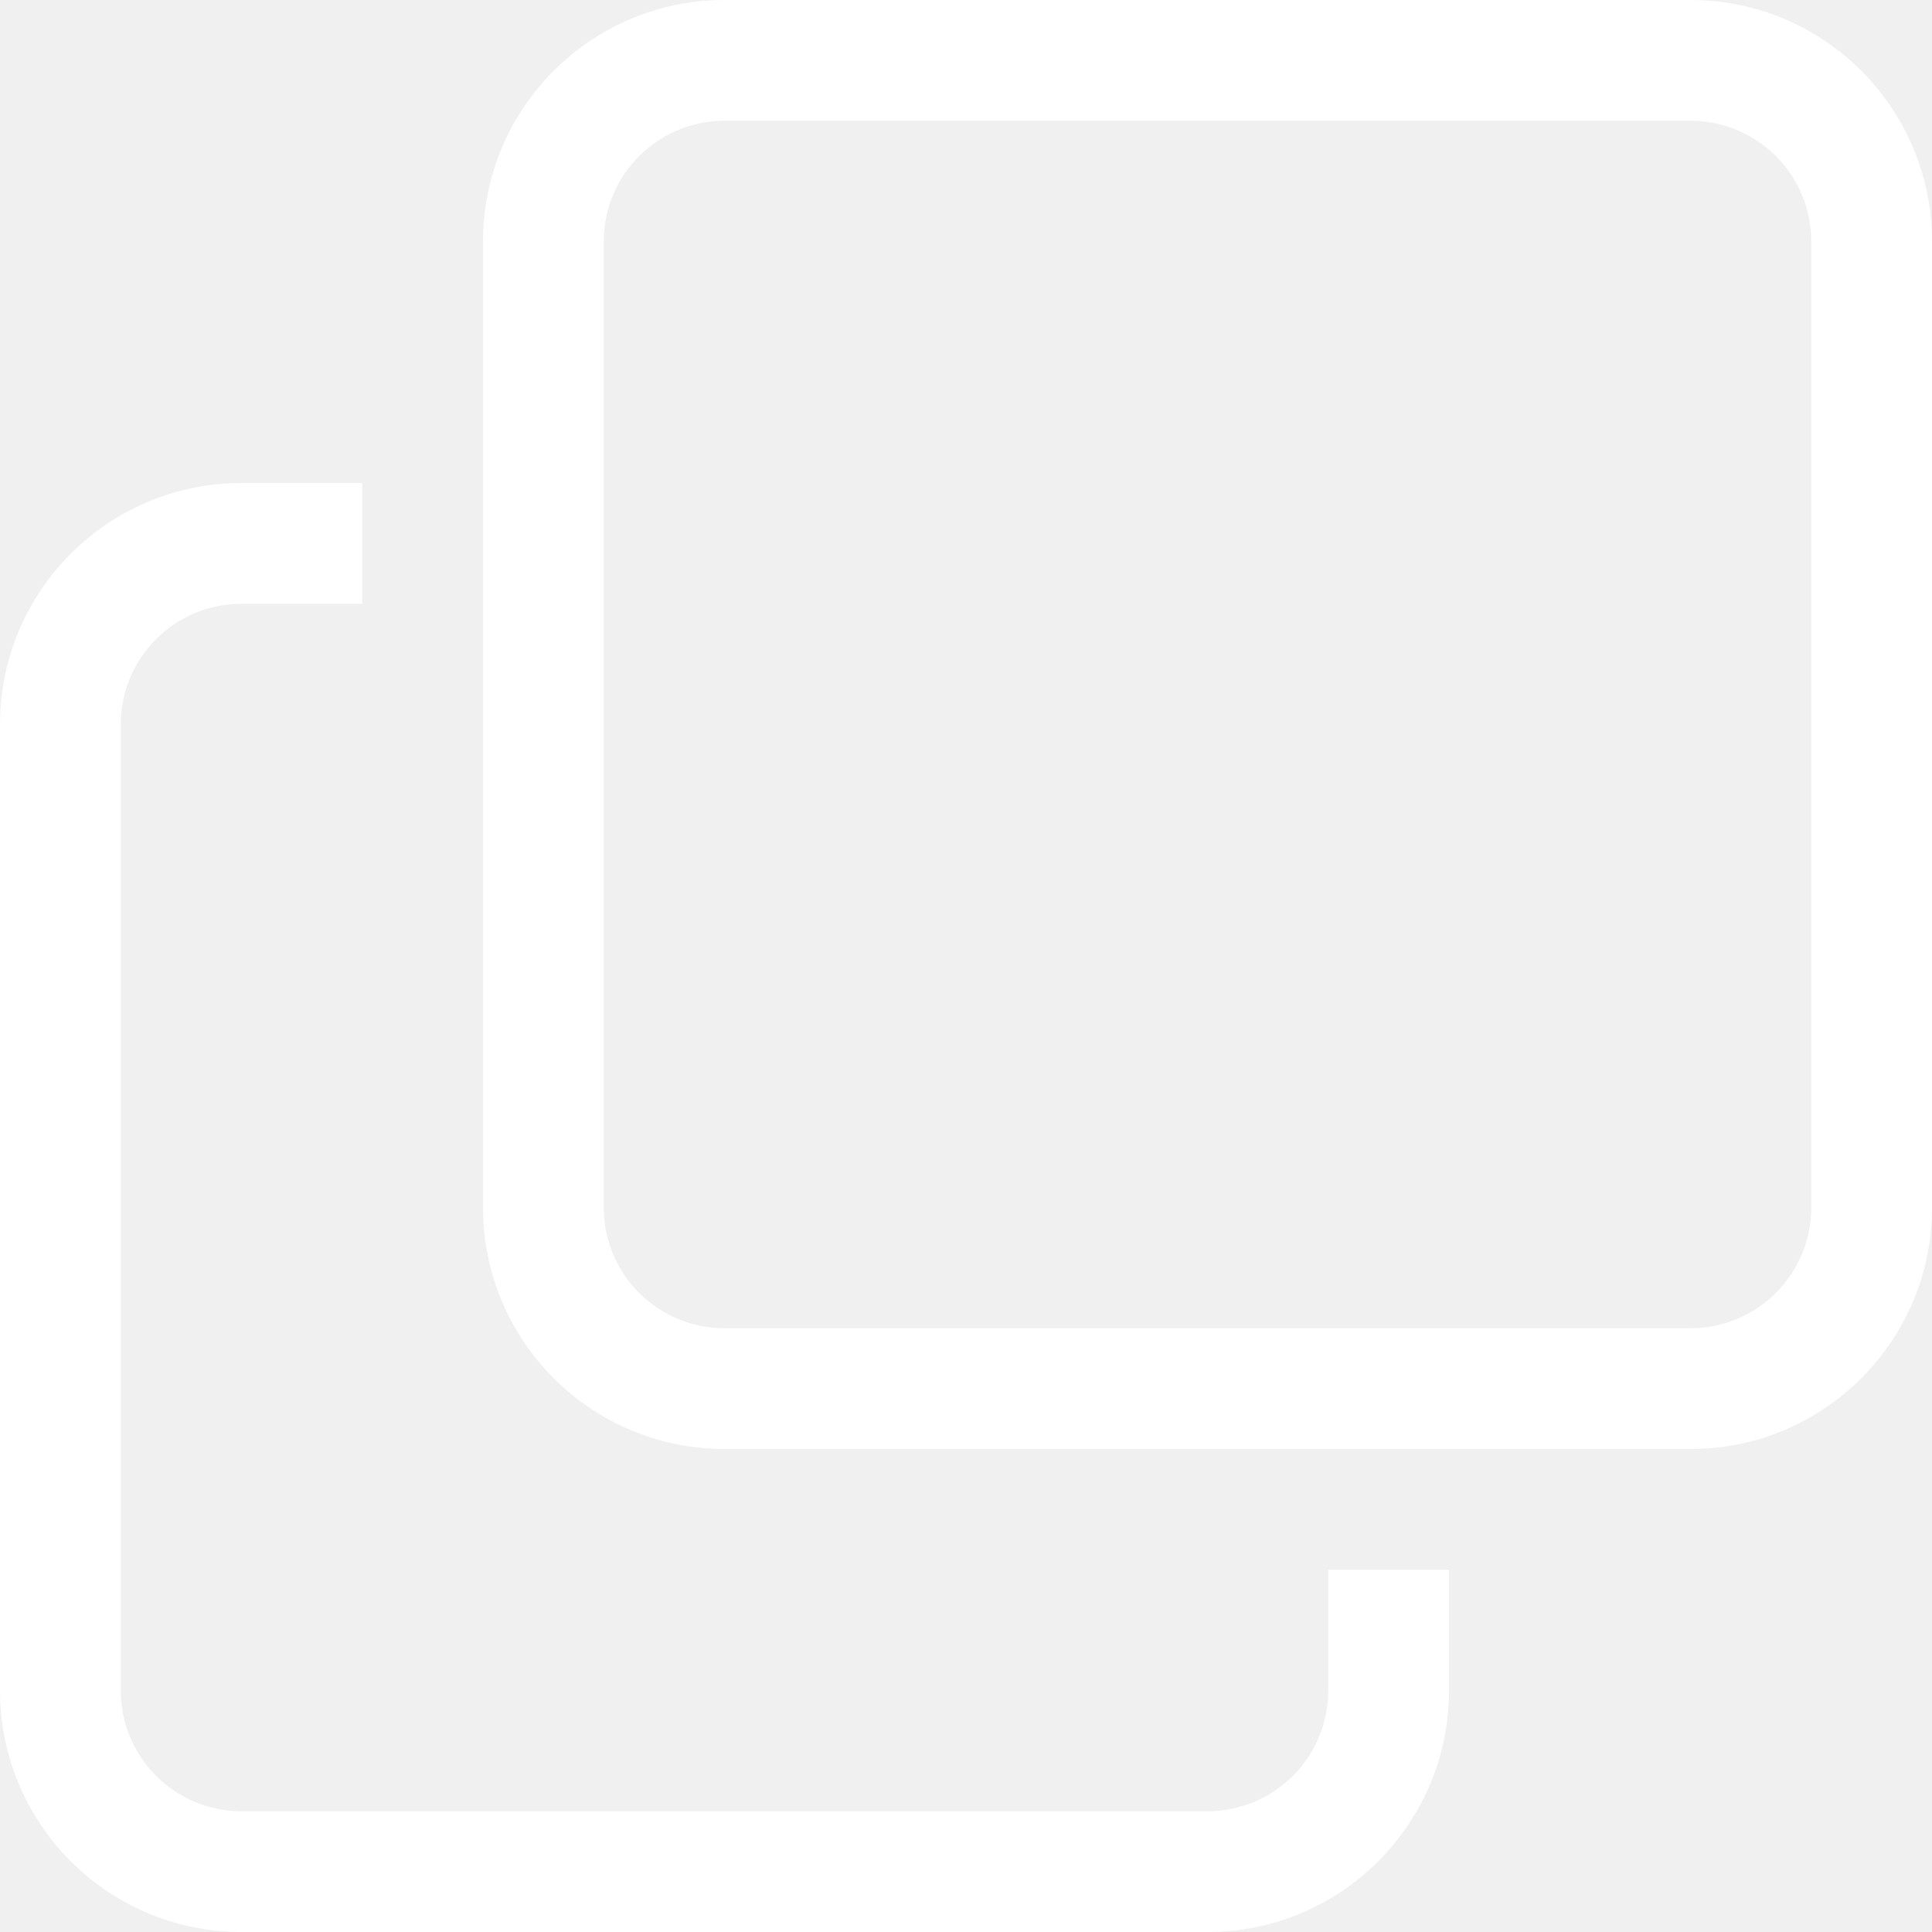
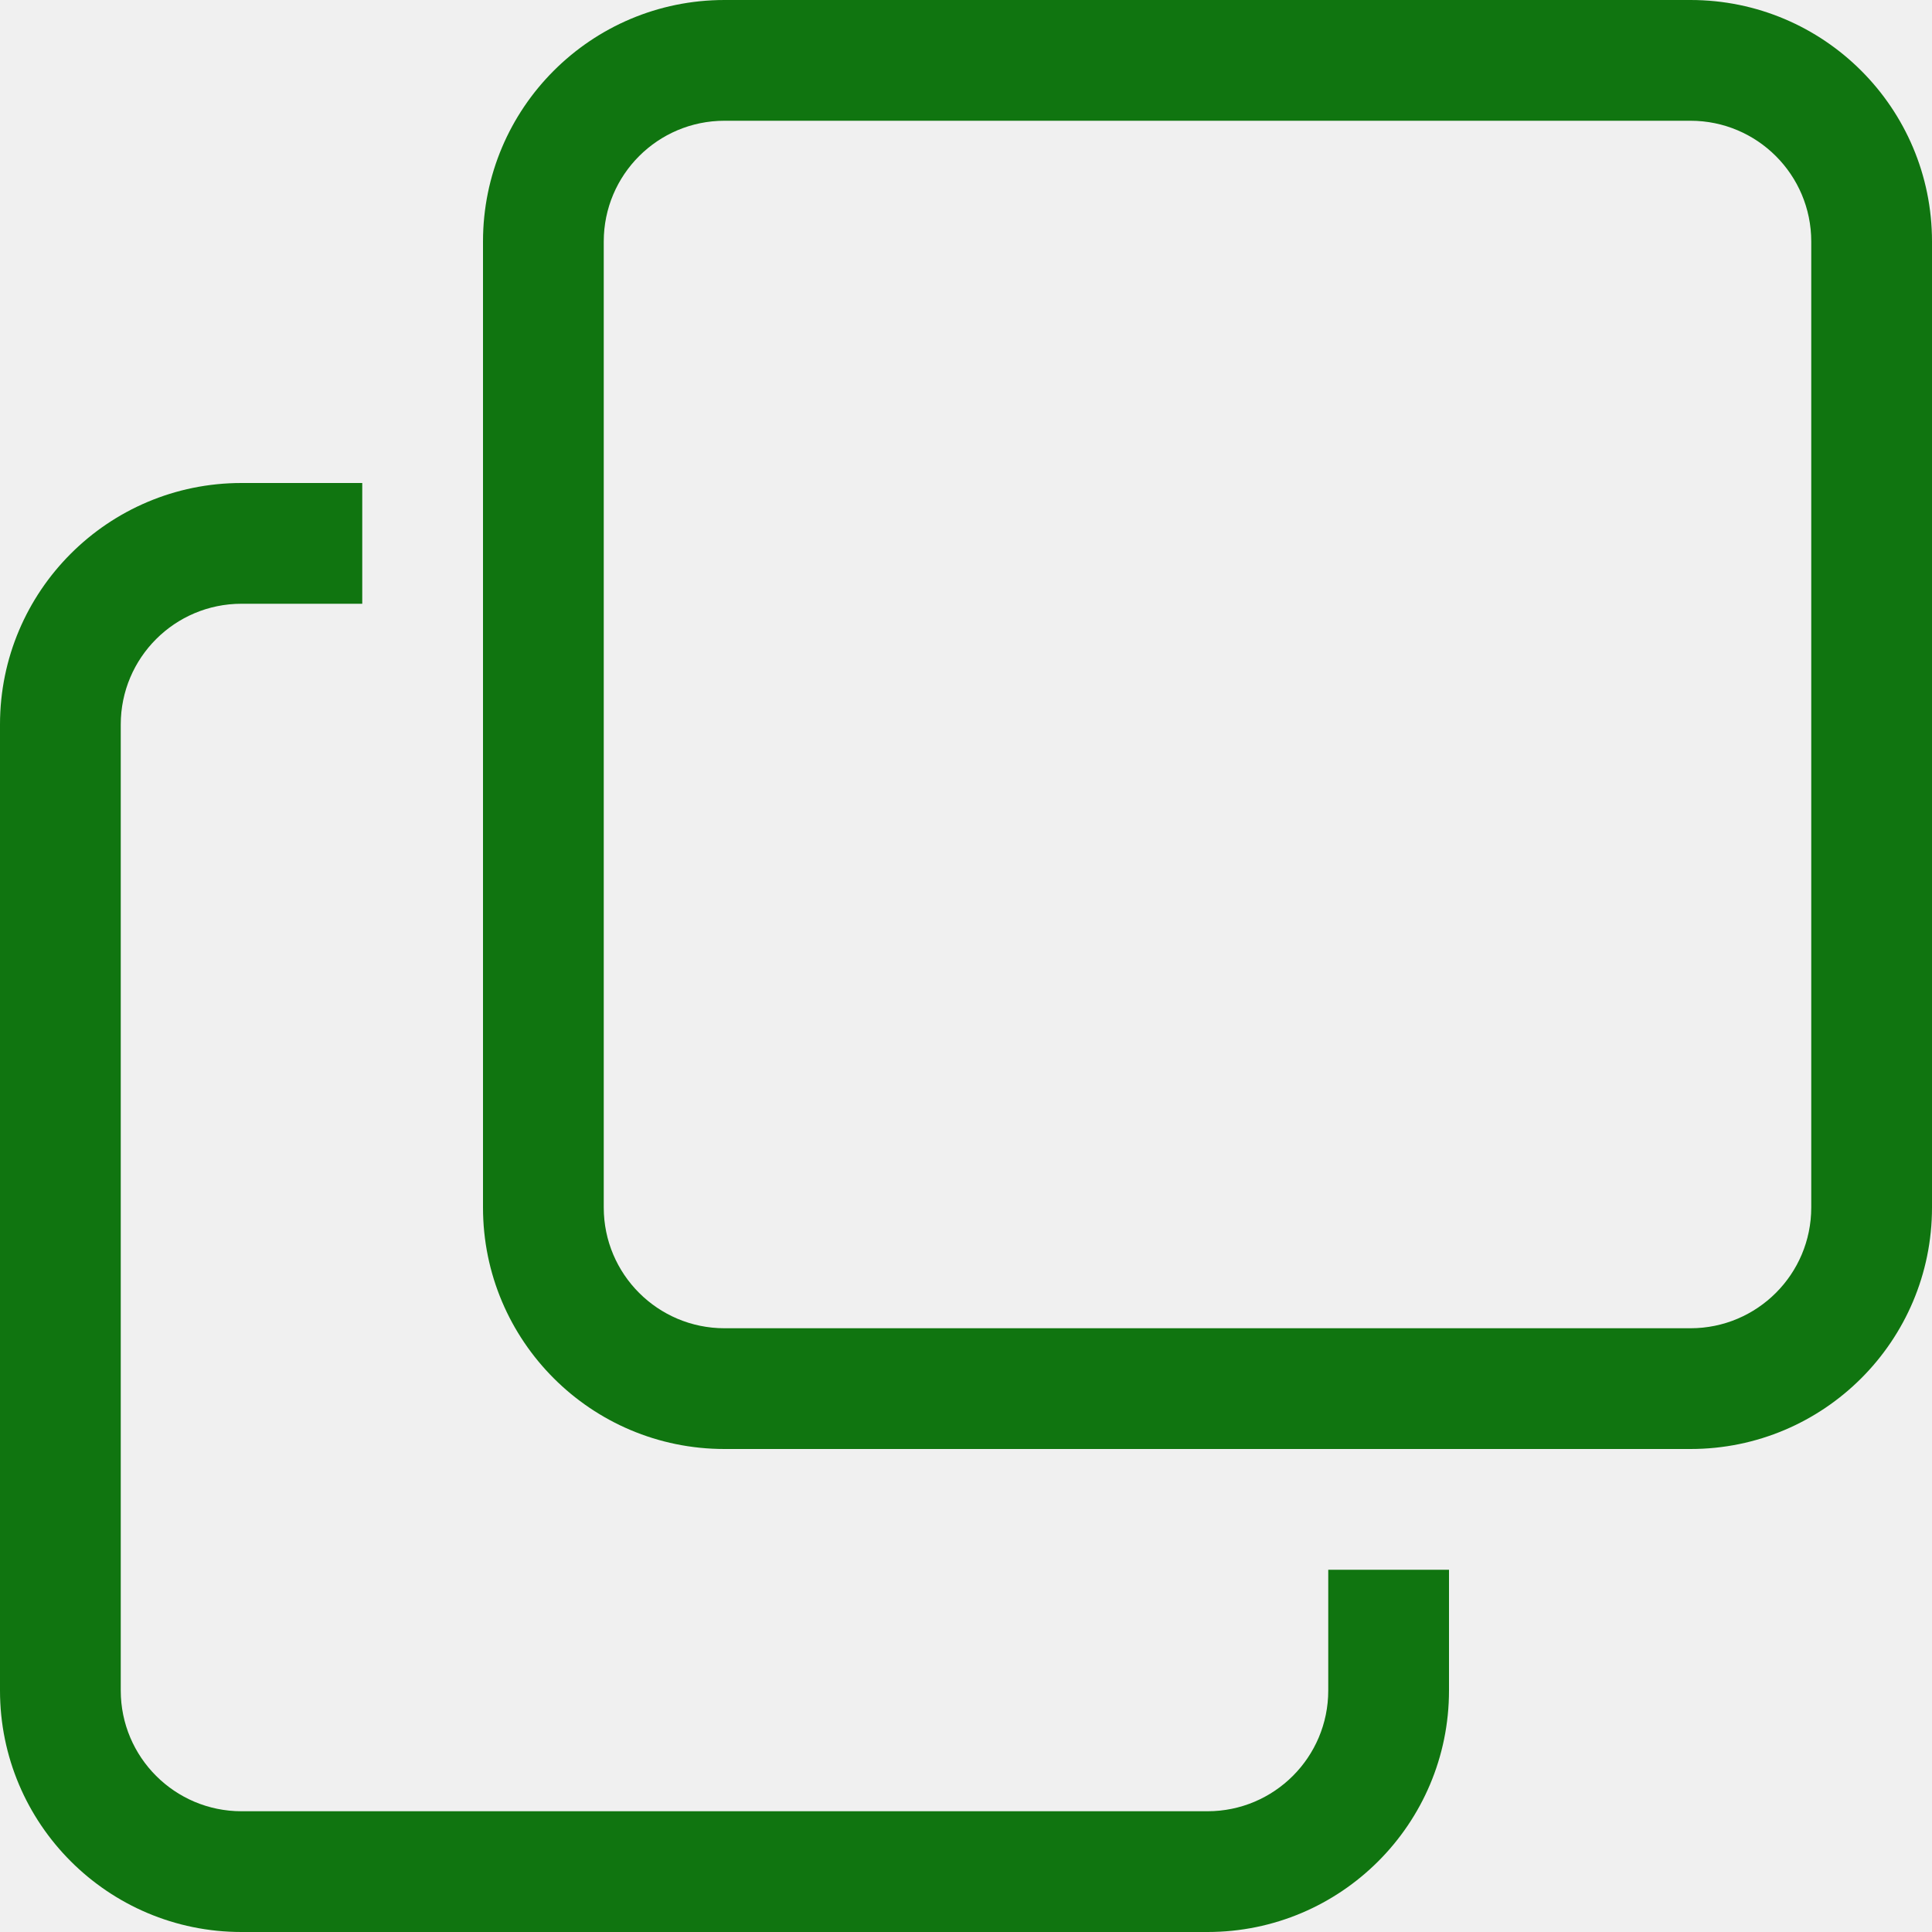
- <svg xmlns="http://www.w3.org/2000/svg" width="16" height="16" fill="White" class="bi bi-copy" viewBox="0 0 16 16">
+ <svg xmlns="http://www.w3.org/2000/svg" width="16" height="16" fill="#107510" class="bi bi-copy" viewBox="0 0 16 16">
  <path fill-rule="evenodd" d="M4 2a2 2 0 0 1 2-2h8a2 2 0 0 1 2 2v8a2 2 0 0 1-2 2H6a2 2 0 0 1-2-2zm2-1a1 1 0 0 0-1 1v8a1 1 0 0 0 1 1h8a1 1 0 0 0 1-1V2a1 1 0 0 0-1-1zM2 5a1 1 0 0 0-1 1v8a1 1 0 0 0 1 1h8a1 1 0 0 0 1-1v-1h1v1a2 2 0 0 1-2 2H2a2 2 0 0 1-2-2V6a2 2 0 0 1 2-2h1v1z" />
</svg>
